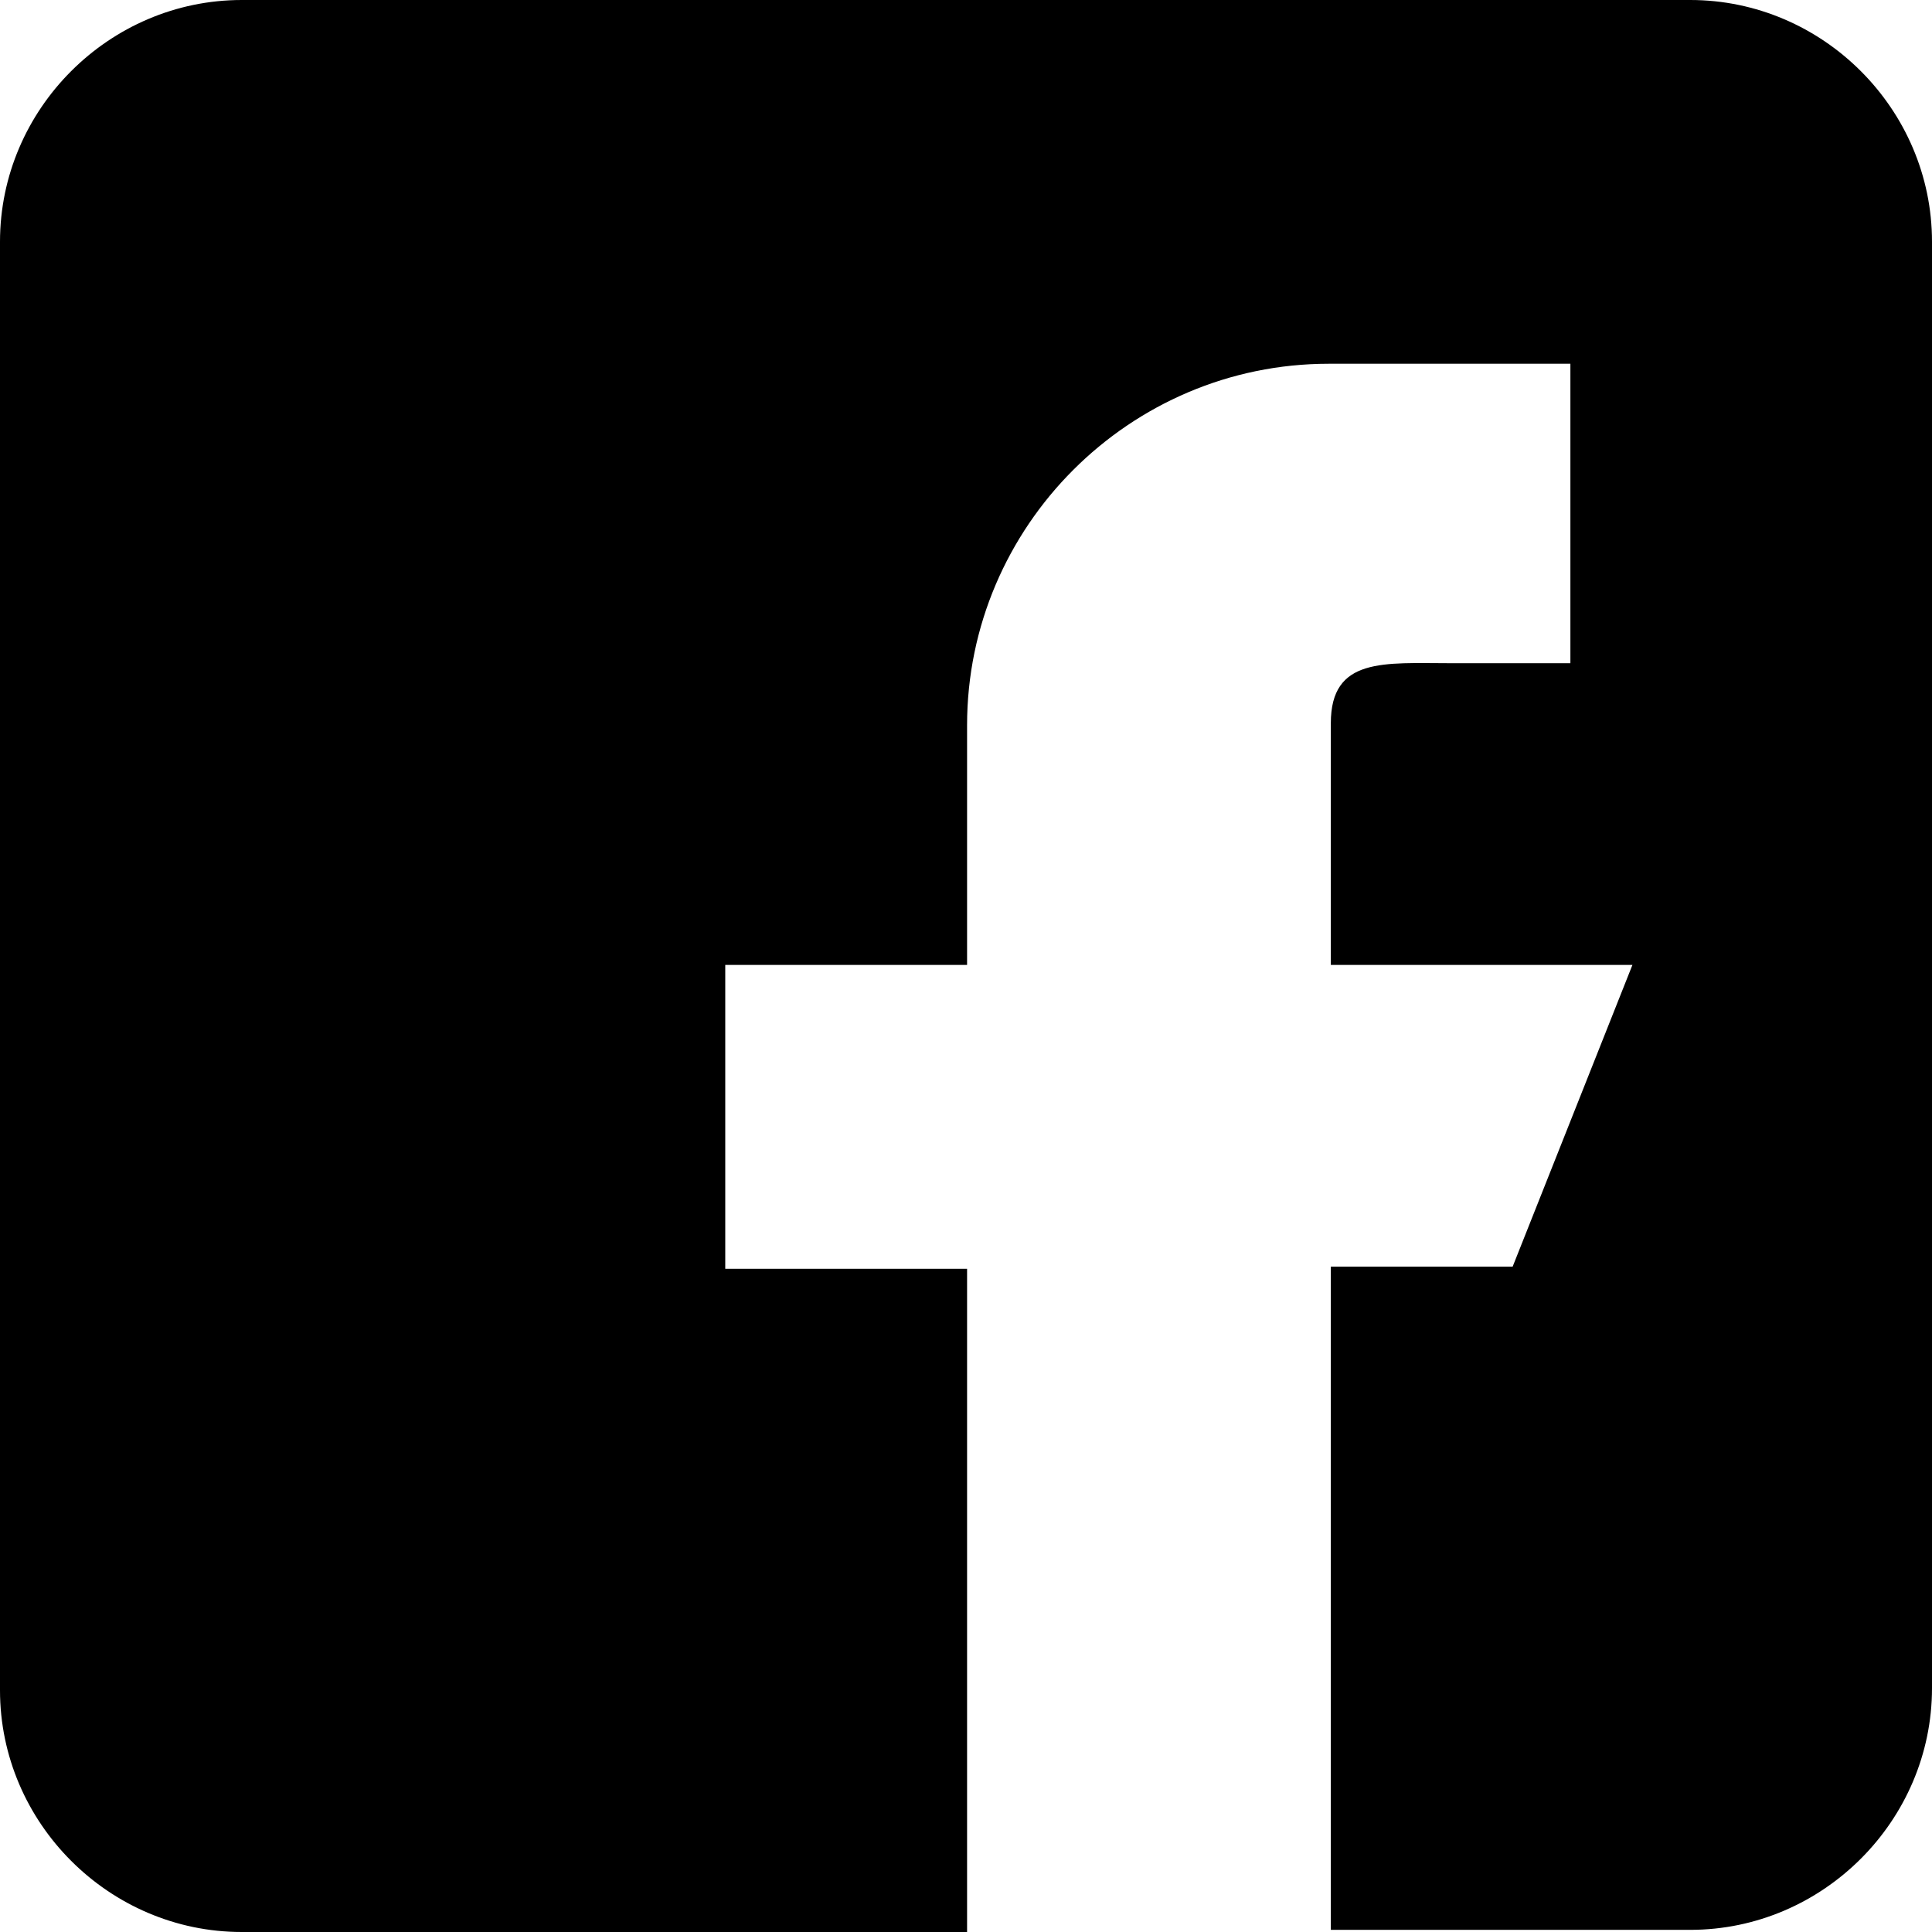
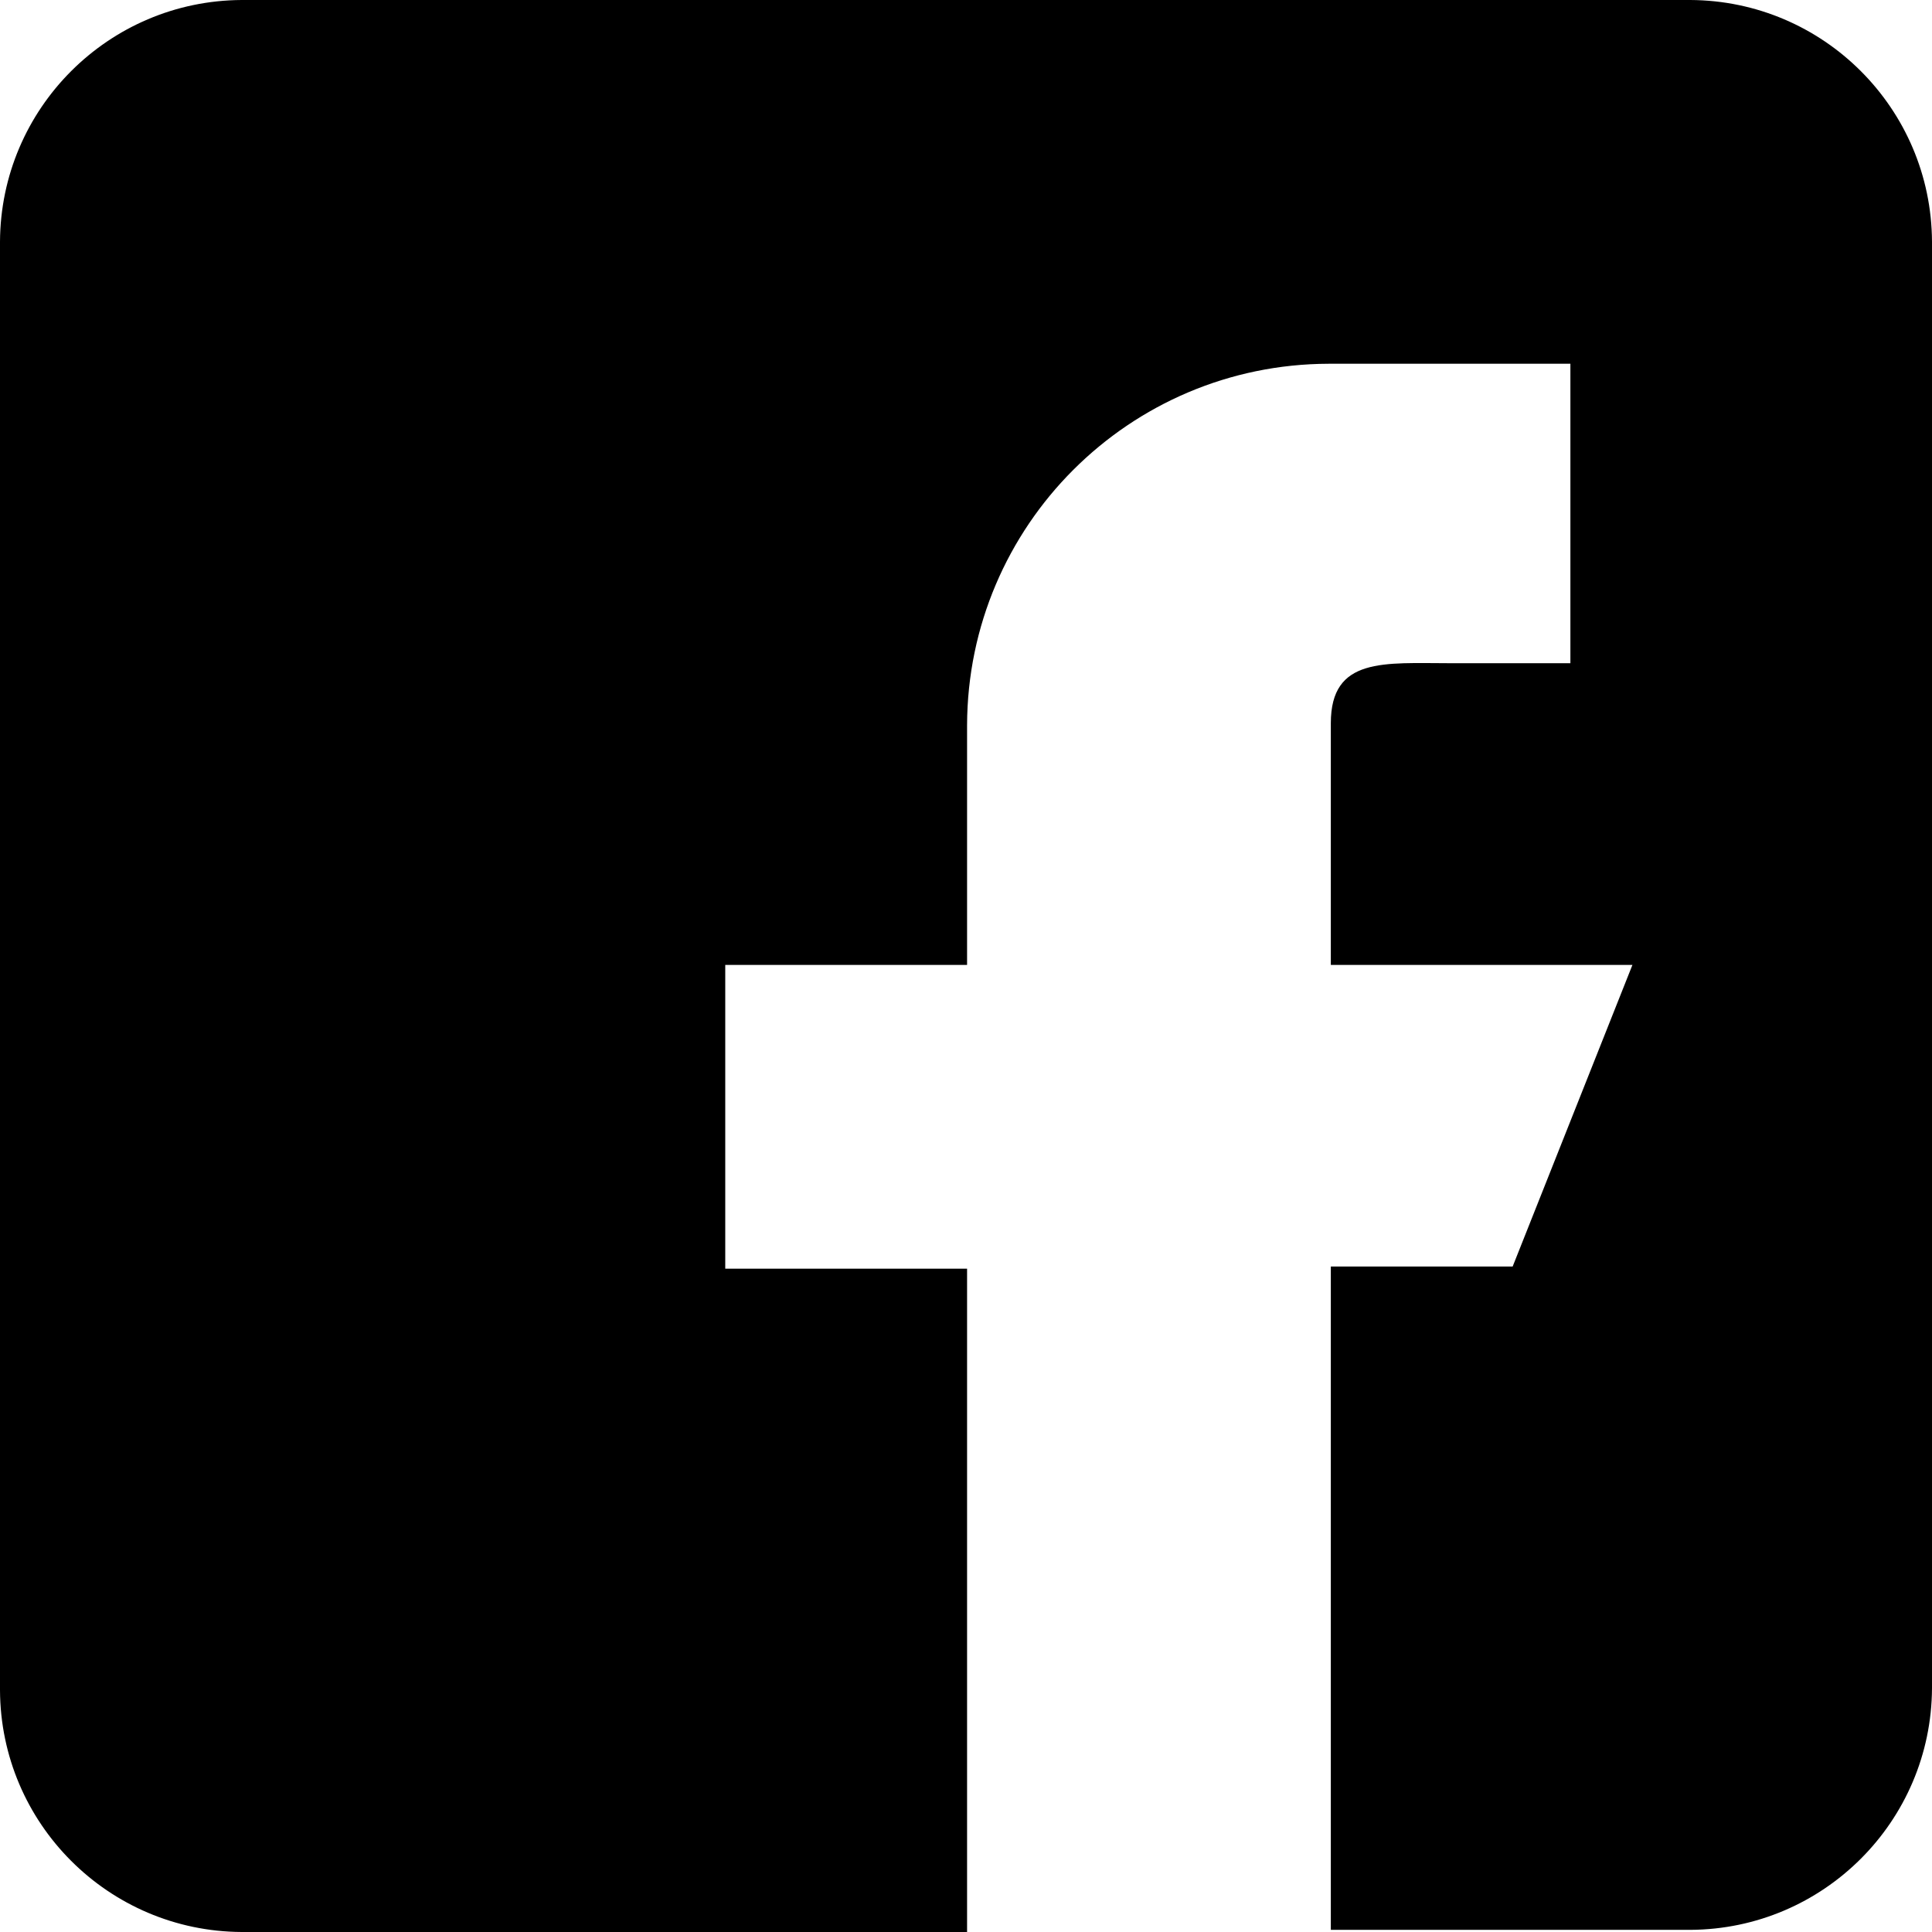
<svg xmlns="http://www.w3.org/2000/svg" width="18" height="18" viewBox="0 0 18 18" fill="none">
-   <path d="M15.748 0H2.252C1.017 0 0 1.017 0 2.252V15.748C0 16.983 1.017 18 2.252 18H9.01V11.821H6.757V8.99H9.01V6.757C9.01 4.904 10.525 3.389 12.379 3.389H14.631V6.179H13.515C12.897 6.179 12.399 6.12 12.399 6.738V8.99H15.209L14.093 11.801H12.399V17.98H15.748C16.983 17.98 18 16.963 18 15.728V2.252C18 1.017 16.983 0 15.748 0Z" fill="black" />
+   <path d="M15.748 0H2.252A2.263 2.263 0 000 2.252v13.495A2.263 2.263 0 002.252 18H9.01v-6.18H6.757V8.99H9.01V6.757a3.377 3.377 0 013.369-3.368h2.252v2.79h-1.116c-.618 0-1.116-.06-1.116.559V8.99h2.81l-1.116 2.81h-1.694v6.18h3.349A2.263 2.263 0 0018 15.728V2.252A2.263 2.263 0 0015.748 0z" fill="#000" />
</svg>
